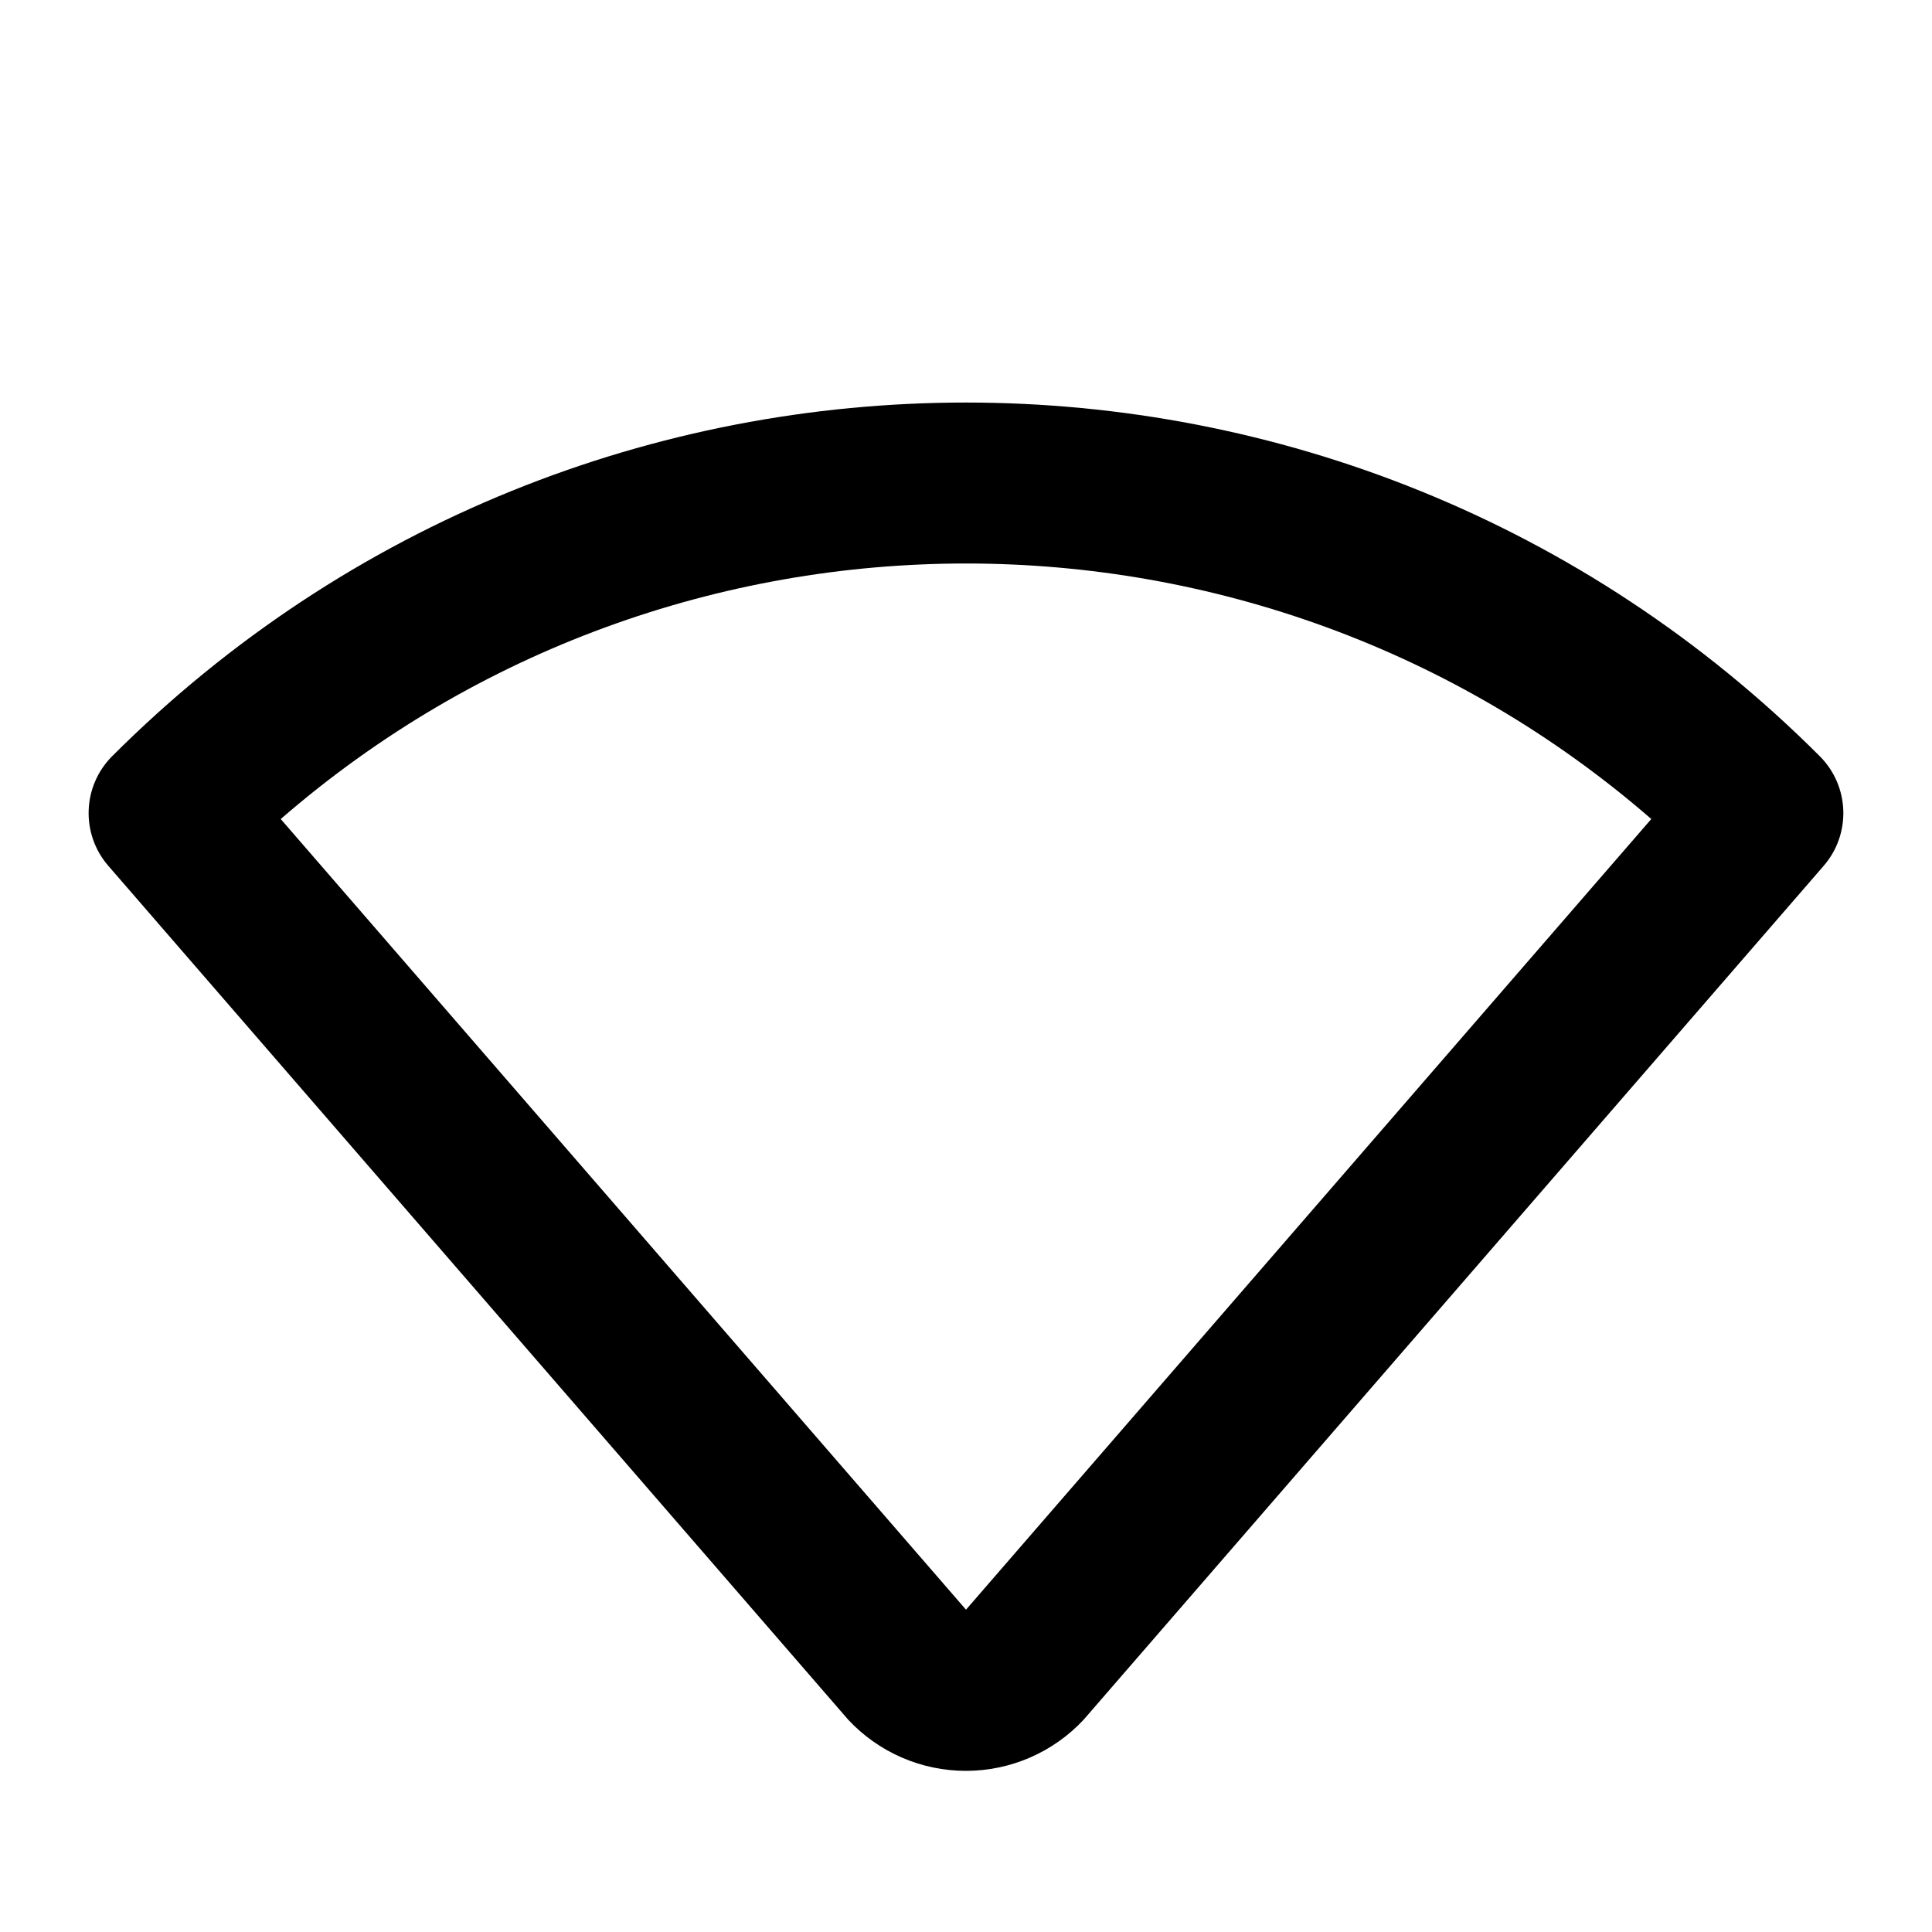
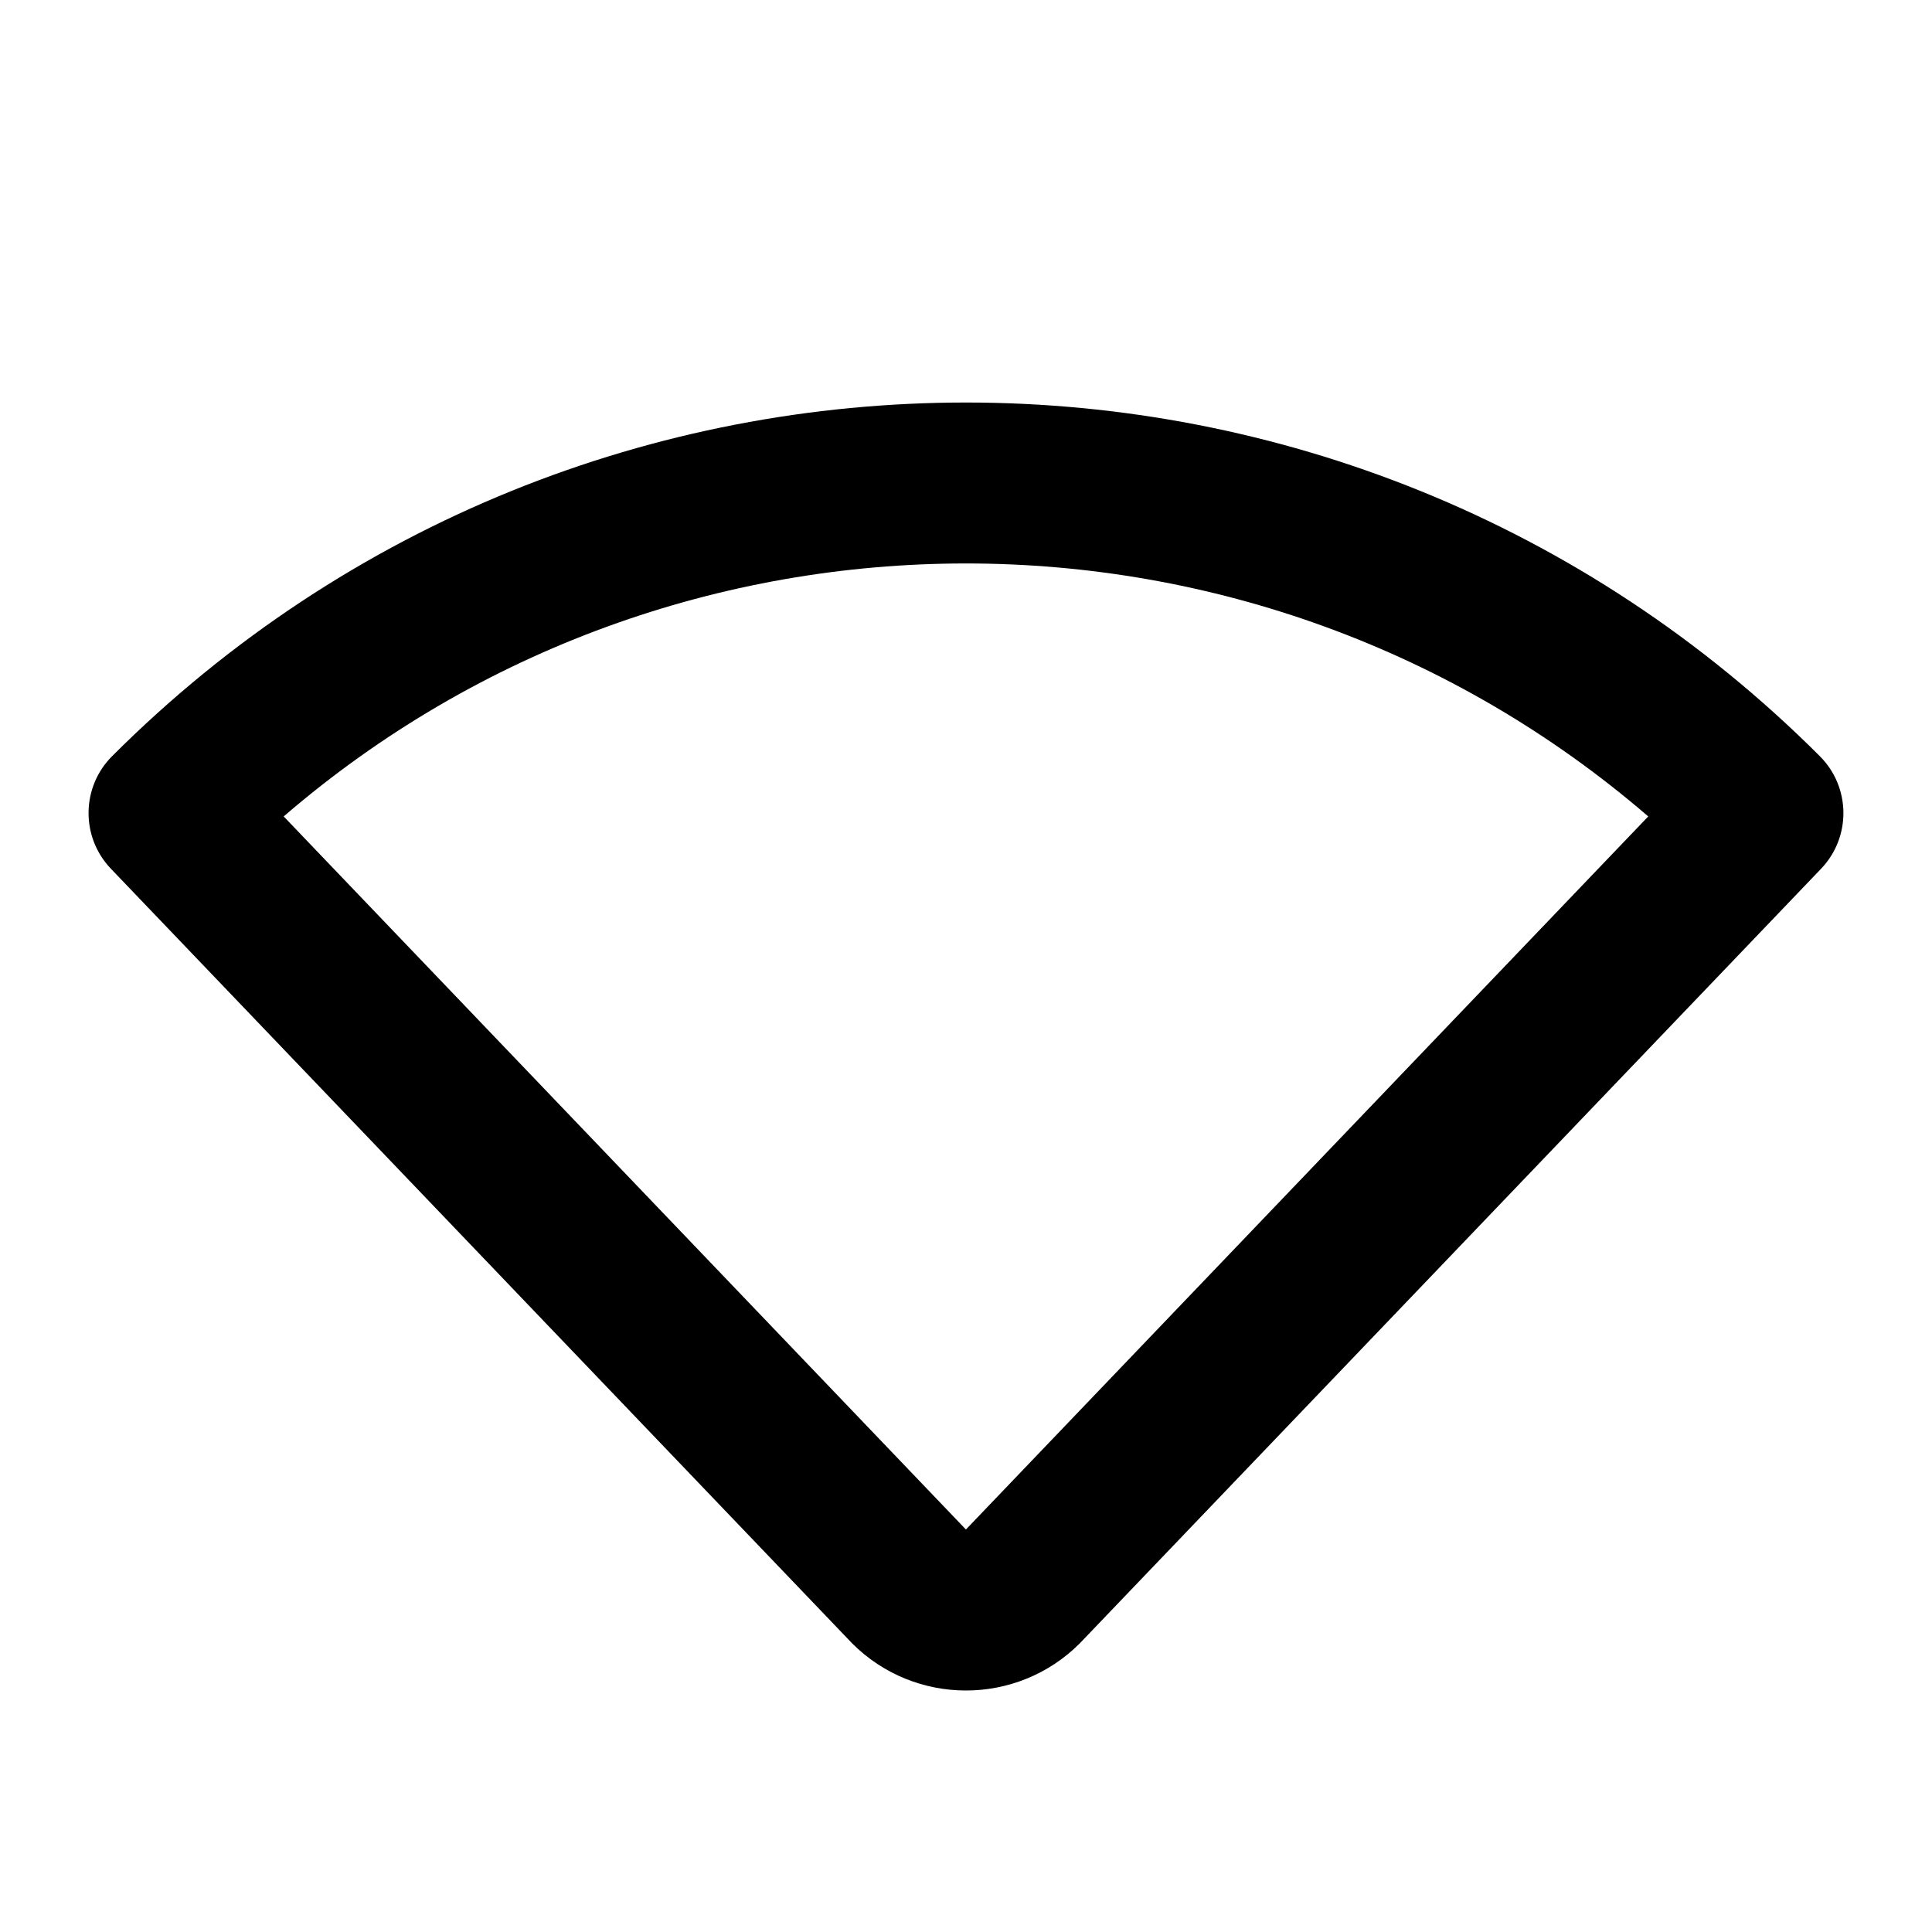
<svg xmlns="http://www.w3.org/2000/svg" width="24" height="24" fill="none">
-   <path fill-rule="evenodd" clip-rule="evenodd" d="M3.487 10.174L12 19.996l8.513-9.822c-4.875-4.232-12.15-4.232-17.025 0zm-2.094-.78c5.858-5.858 15.355-5.858 21.213 0a1 1 0 0 1 .049 1.361l-9.193 10.607a2 2 0 0 1-2.926 0L1.345 10.755a1 1 0 0 1 .049-1.362z" fill="#000" />
+   <path fill-rule="evenodd" clip-rule="evenodd" d="M3.524 10.142L11.999 19l8.476-8.858c-4.862-4.19-12.089-4.19-16.951 0zm-2.131-.749c5.858-5.857 15.355-5.857 21.213 0a1 1 0 0 1 .016 1.399l-9.193 9.606-.015.016a2 2 0 0 1-2.829 0l-.015-.016-9.192-9.606a1 1 0 0 1 .015-1.399z" fill="#000" />
</svg>
